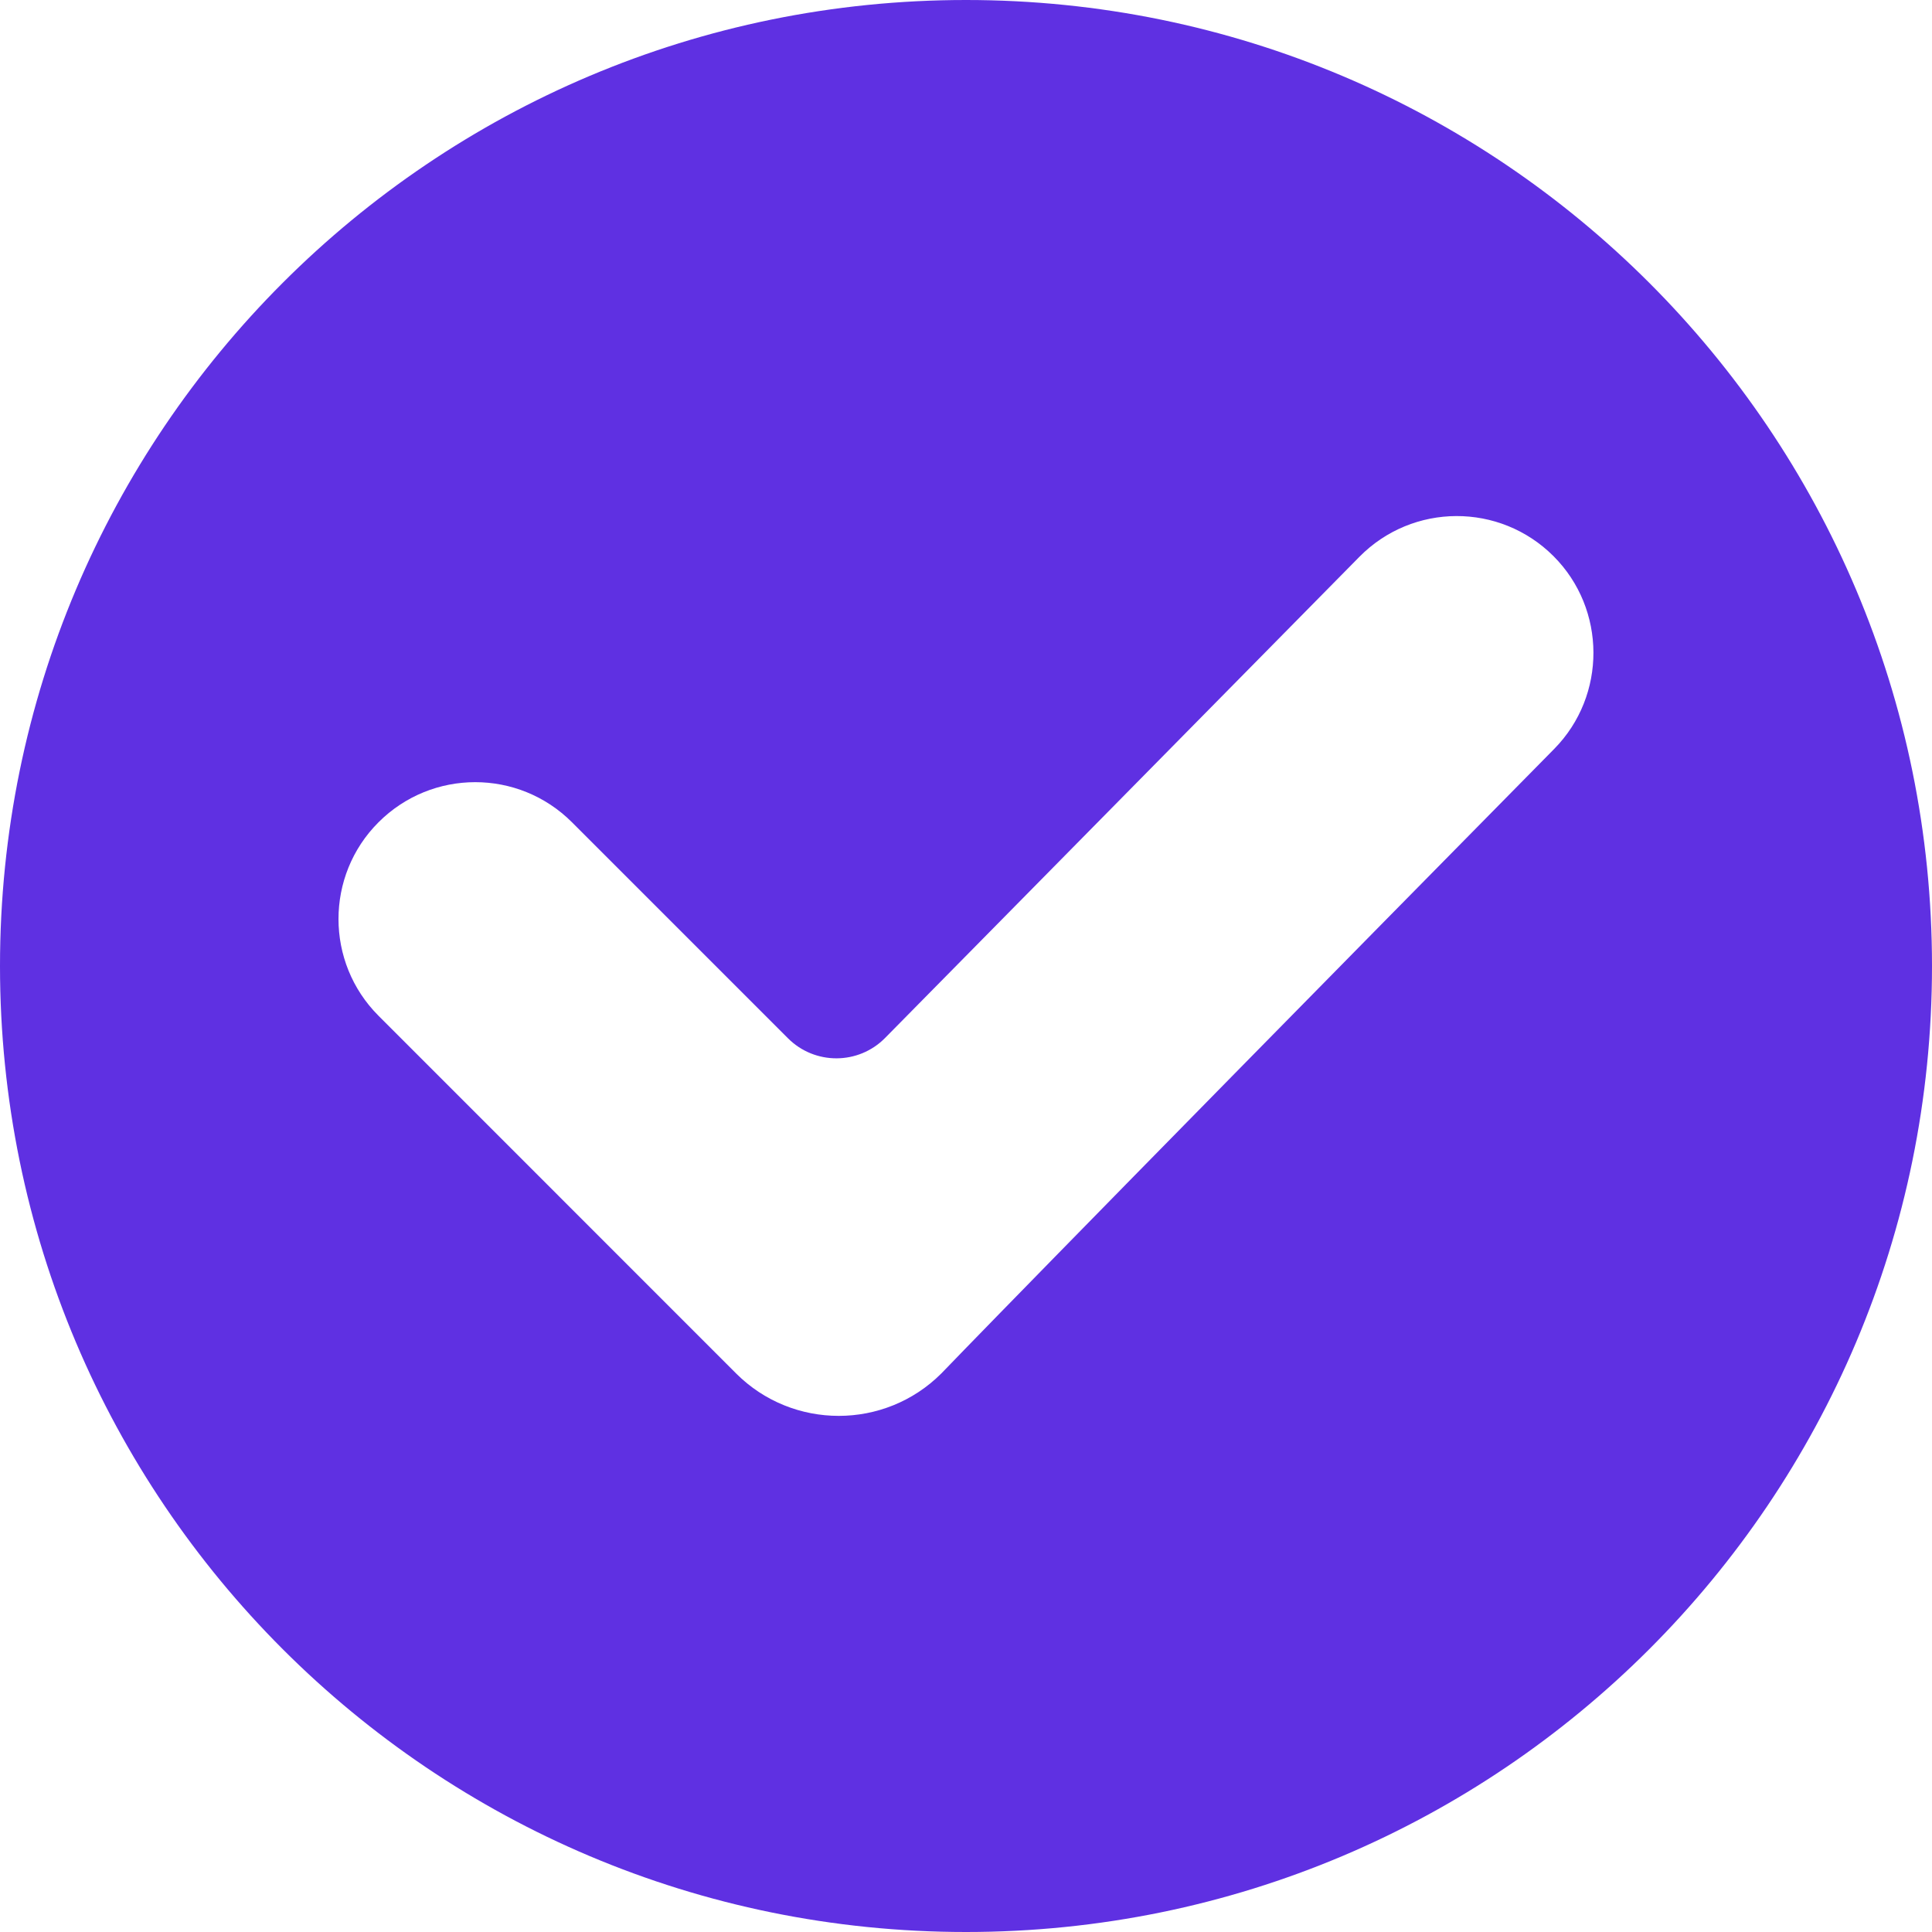
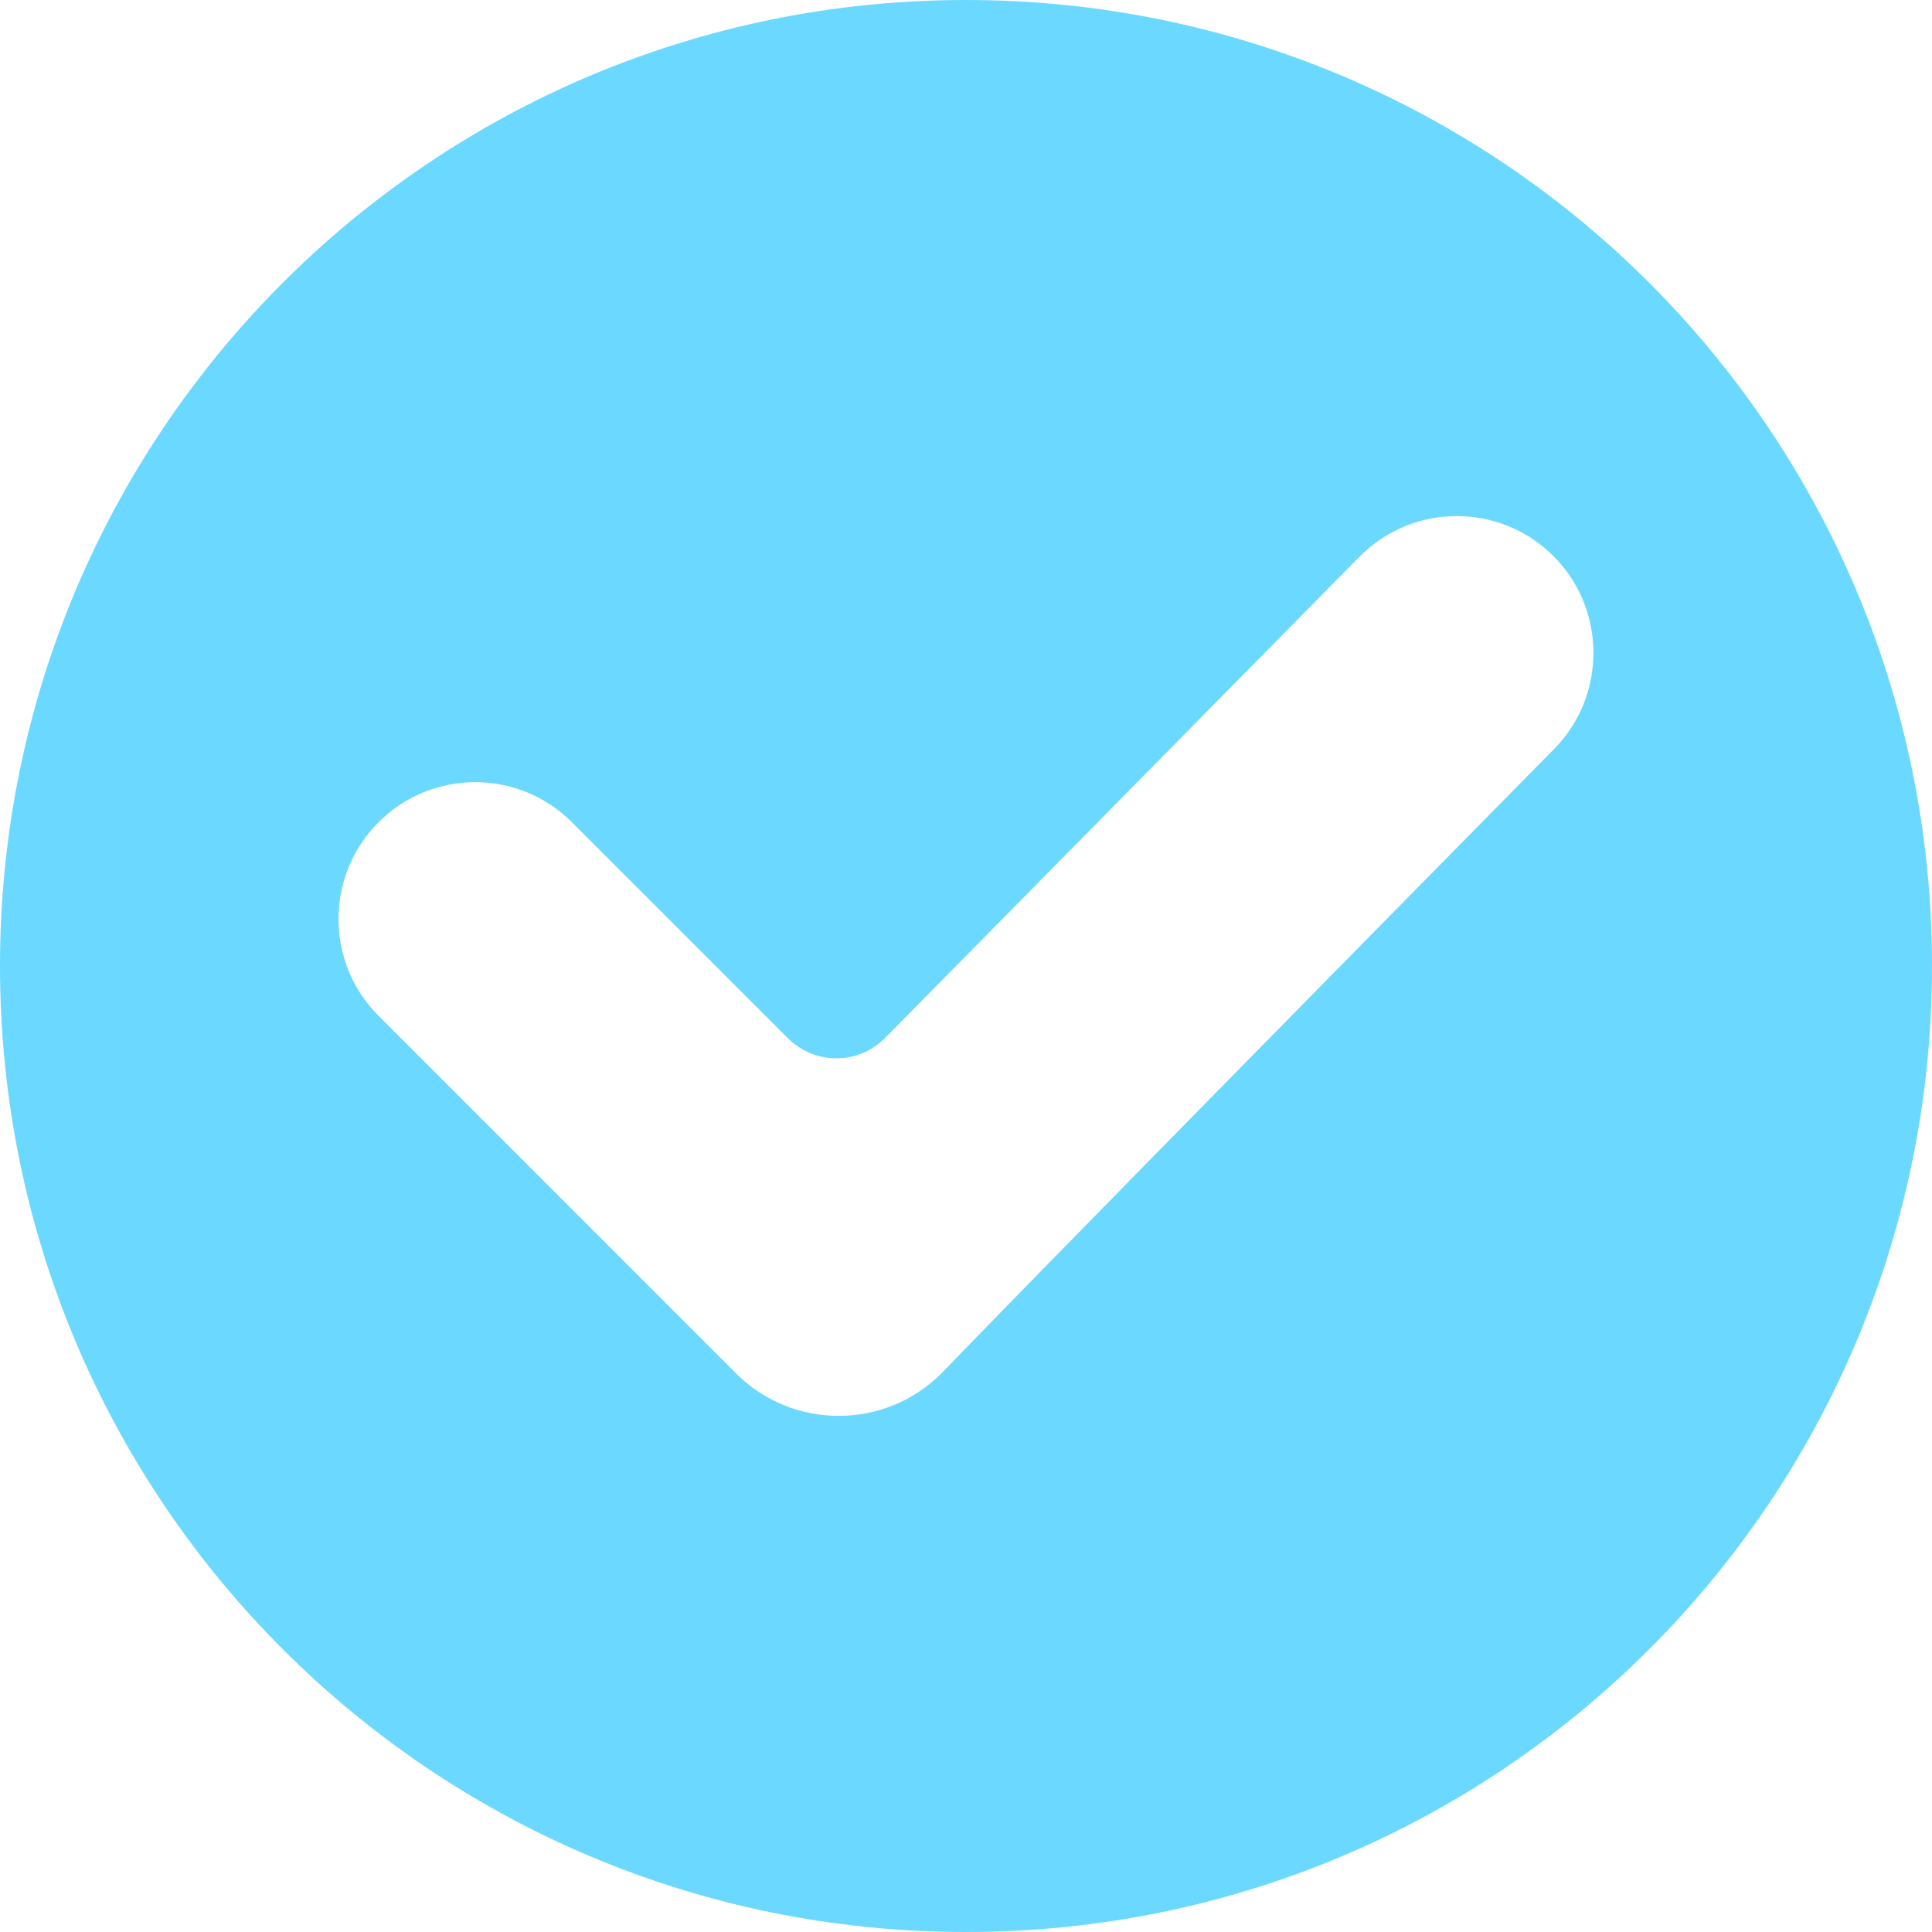
<svg xmlns="http://www.w3.org/2000/svg" viewBox="0 0 512 512" id="vector">
-   <path id="path" d="M 256 0 C 114.51 0 0 114.5 0 256 C 0 397.49 114.5 512 256 512 C 397.49 512 512 397.5 512 256 C 512 114.51 397.5 0 256 0 Z M 195.086 363.99 C 195.086 363.99 106.664 275.532 100.308 269.188 C 86.169 255.049 86.169 232.041 100.308 217.914 C 114.483 203.739 137.407 203.739 151.582 217.914 L 208.826 275.158 C 215.944 282.276 227.496 282.227 234.554 275.073 L 360.244 147.571 C 374.371 133.239 397.452 133.142 411.699 147.39 C 425.729 161.42 425.814 184.332 411.88 198.471 C 275.387 336.957 249.466 363.978 249.466 363.978 C 234.481 378.962 210.083 378.975 195.086 363.99 Z" fill="#5f30e2" stroke-width="1" />
+   <path id="path" d="M 256 0 C 114.51 0 0 114.5 0 256 C 0 397.49 114.5 512 256 512 C 397.49 512 512 397.5 512 256 C 512 114.51 397.5 0 256 0 Z M 195.086 363.99 C 195.086 363.99 106.664 275.532 100.308 269.188 C 86.169 255.049 86.169 232.041 100.308 217.914 C 114.483 203.739 137.407 203.739 151.582 217.914 L 208.826 275.158 C 215.944 282.276 227.496 282.227 234.554 275.073 L 360.244 147.571 C 374.371 133.239 397.452 133.142 411.699 147.39 C 425.729 161.42 425.814 184.332 411.88 198.471 C 275.387 336.957 249.466 363.978 249.466 363.978 C 234.481 378.962 210.083 378.975 195.086 363.99 Z" fill="#6bd8ff" stroke-width="1" />
</svg>
